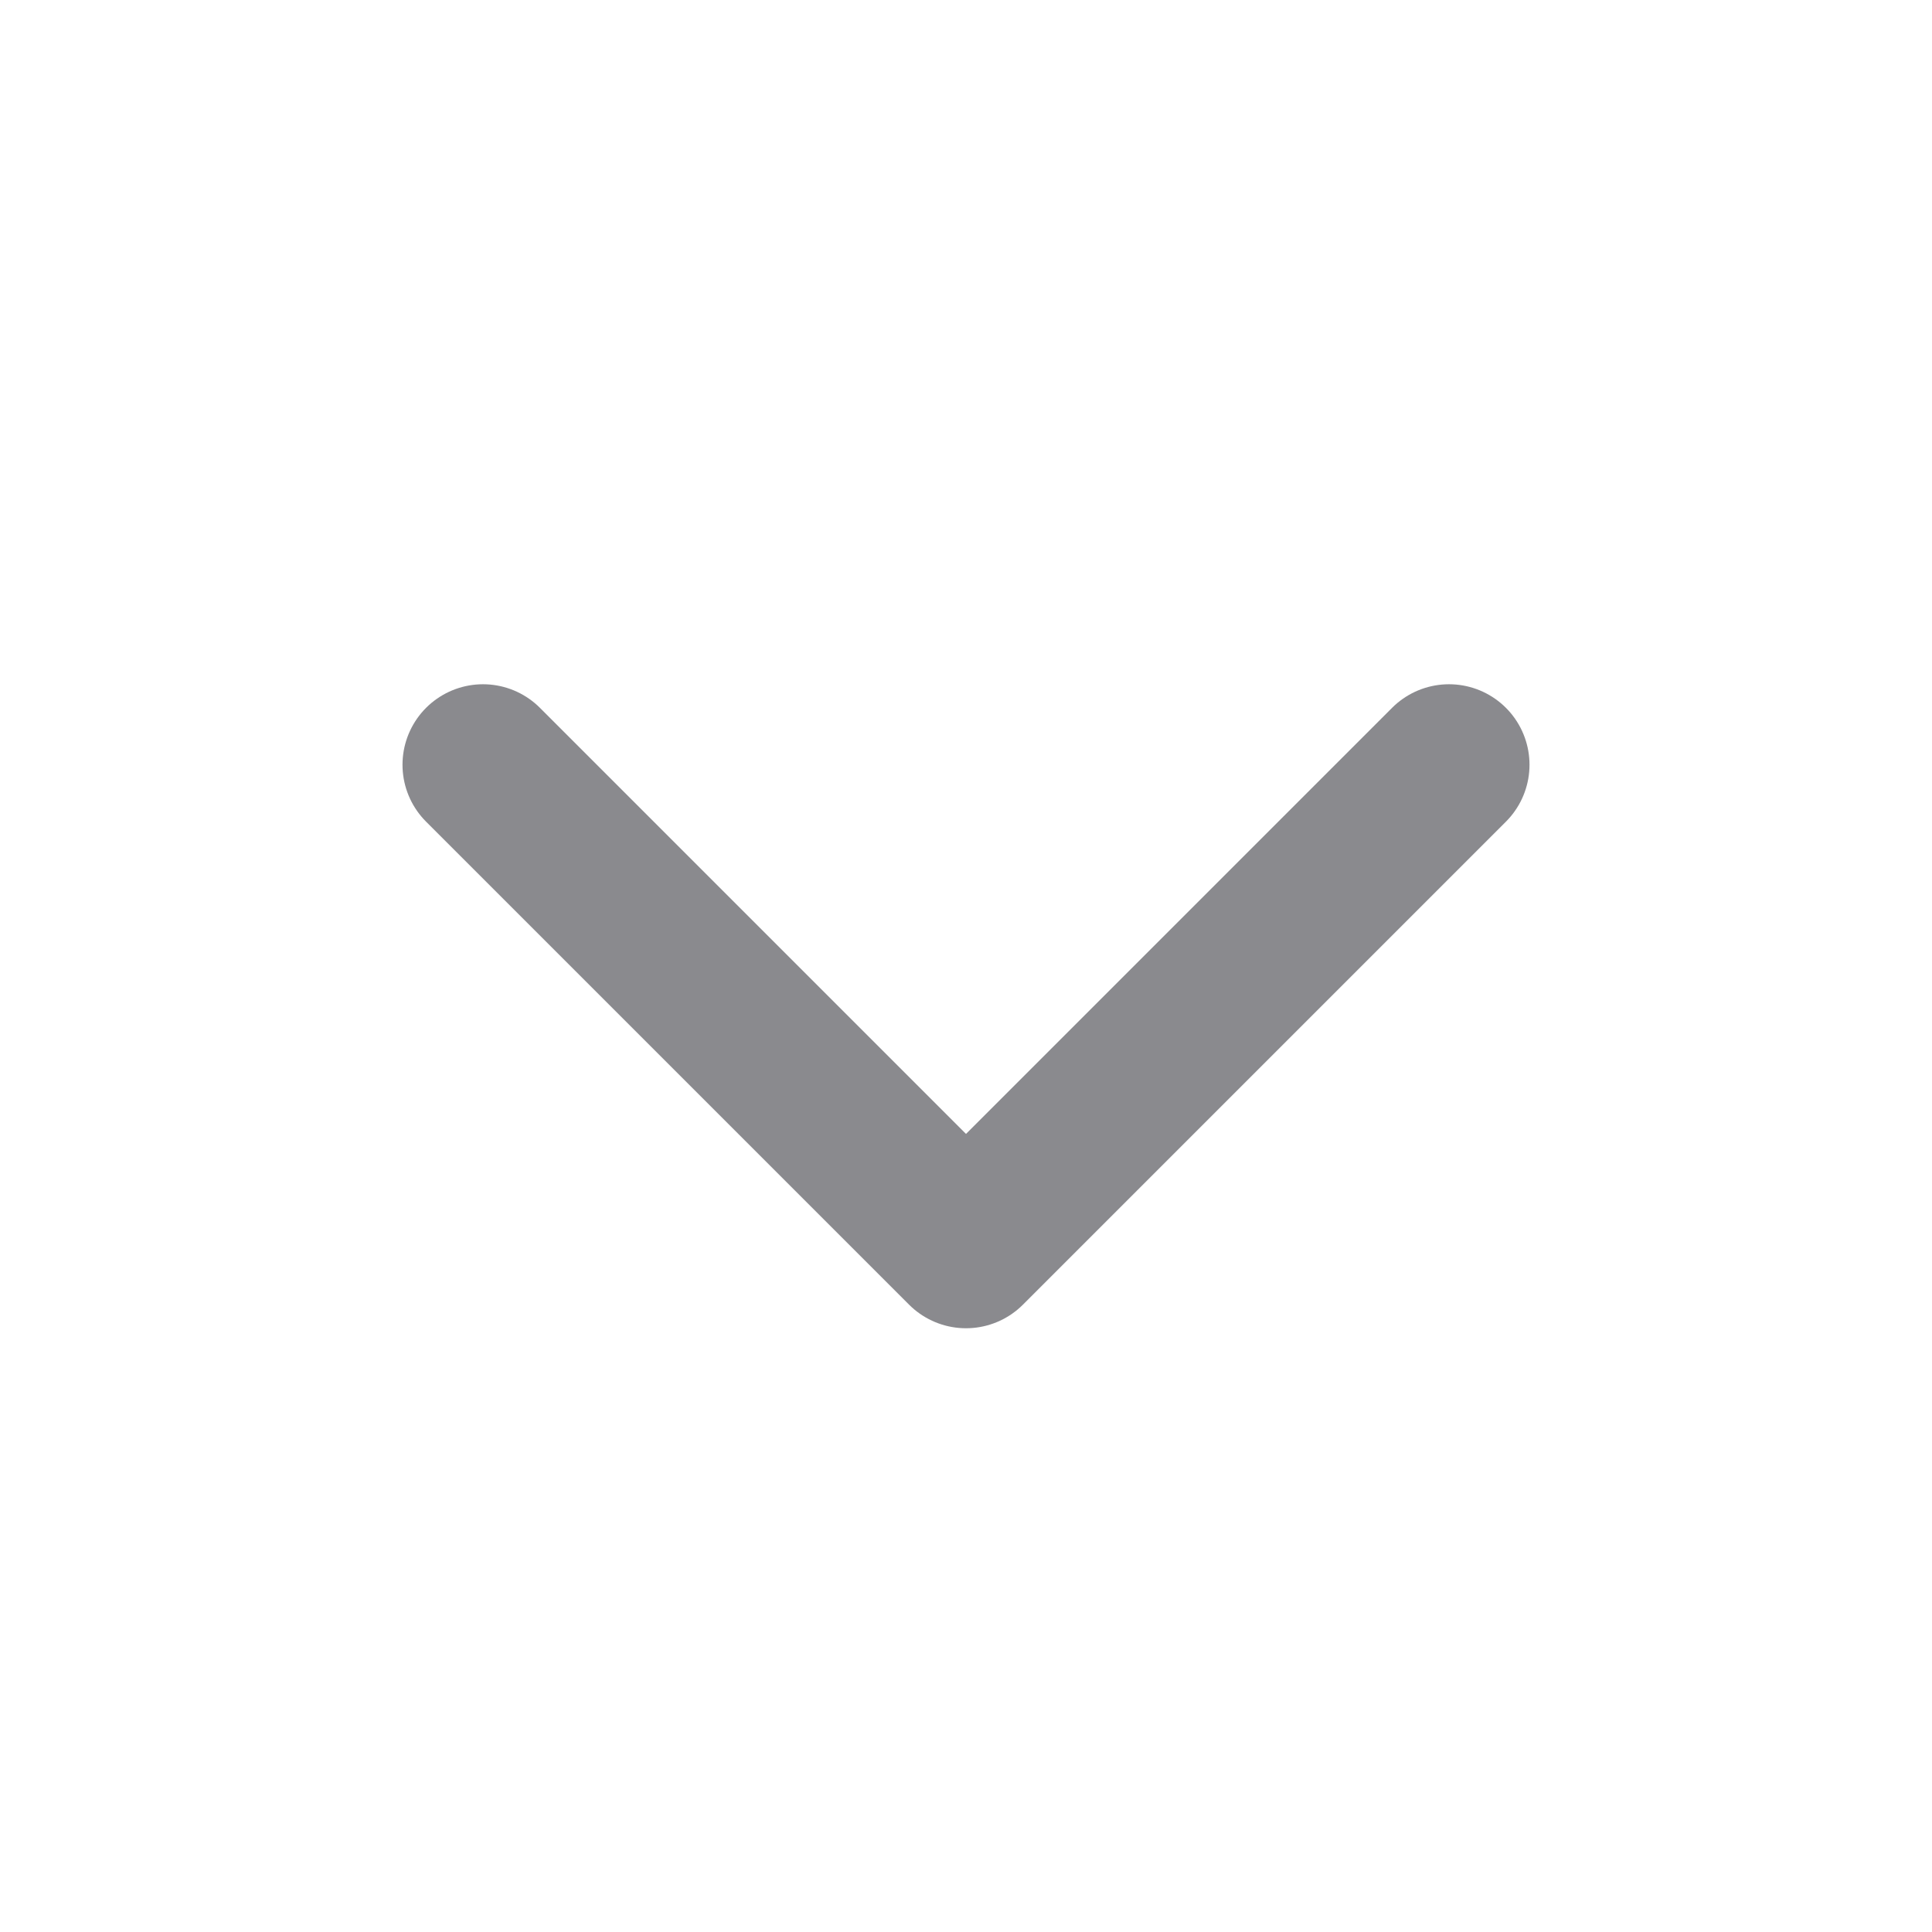
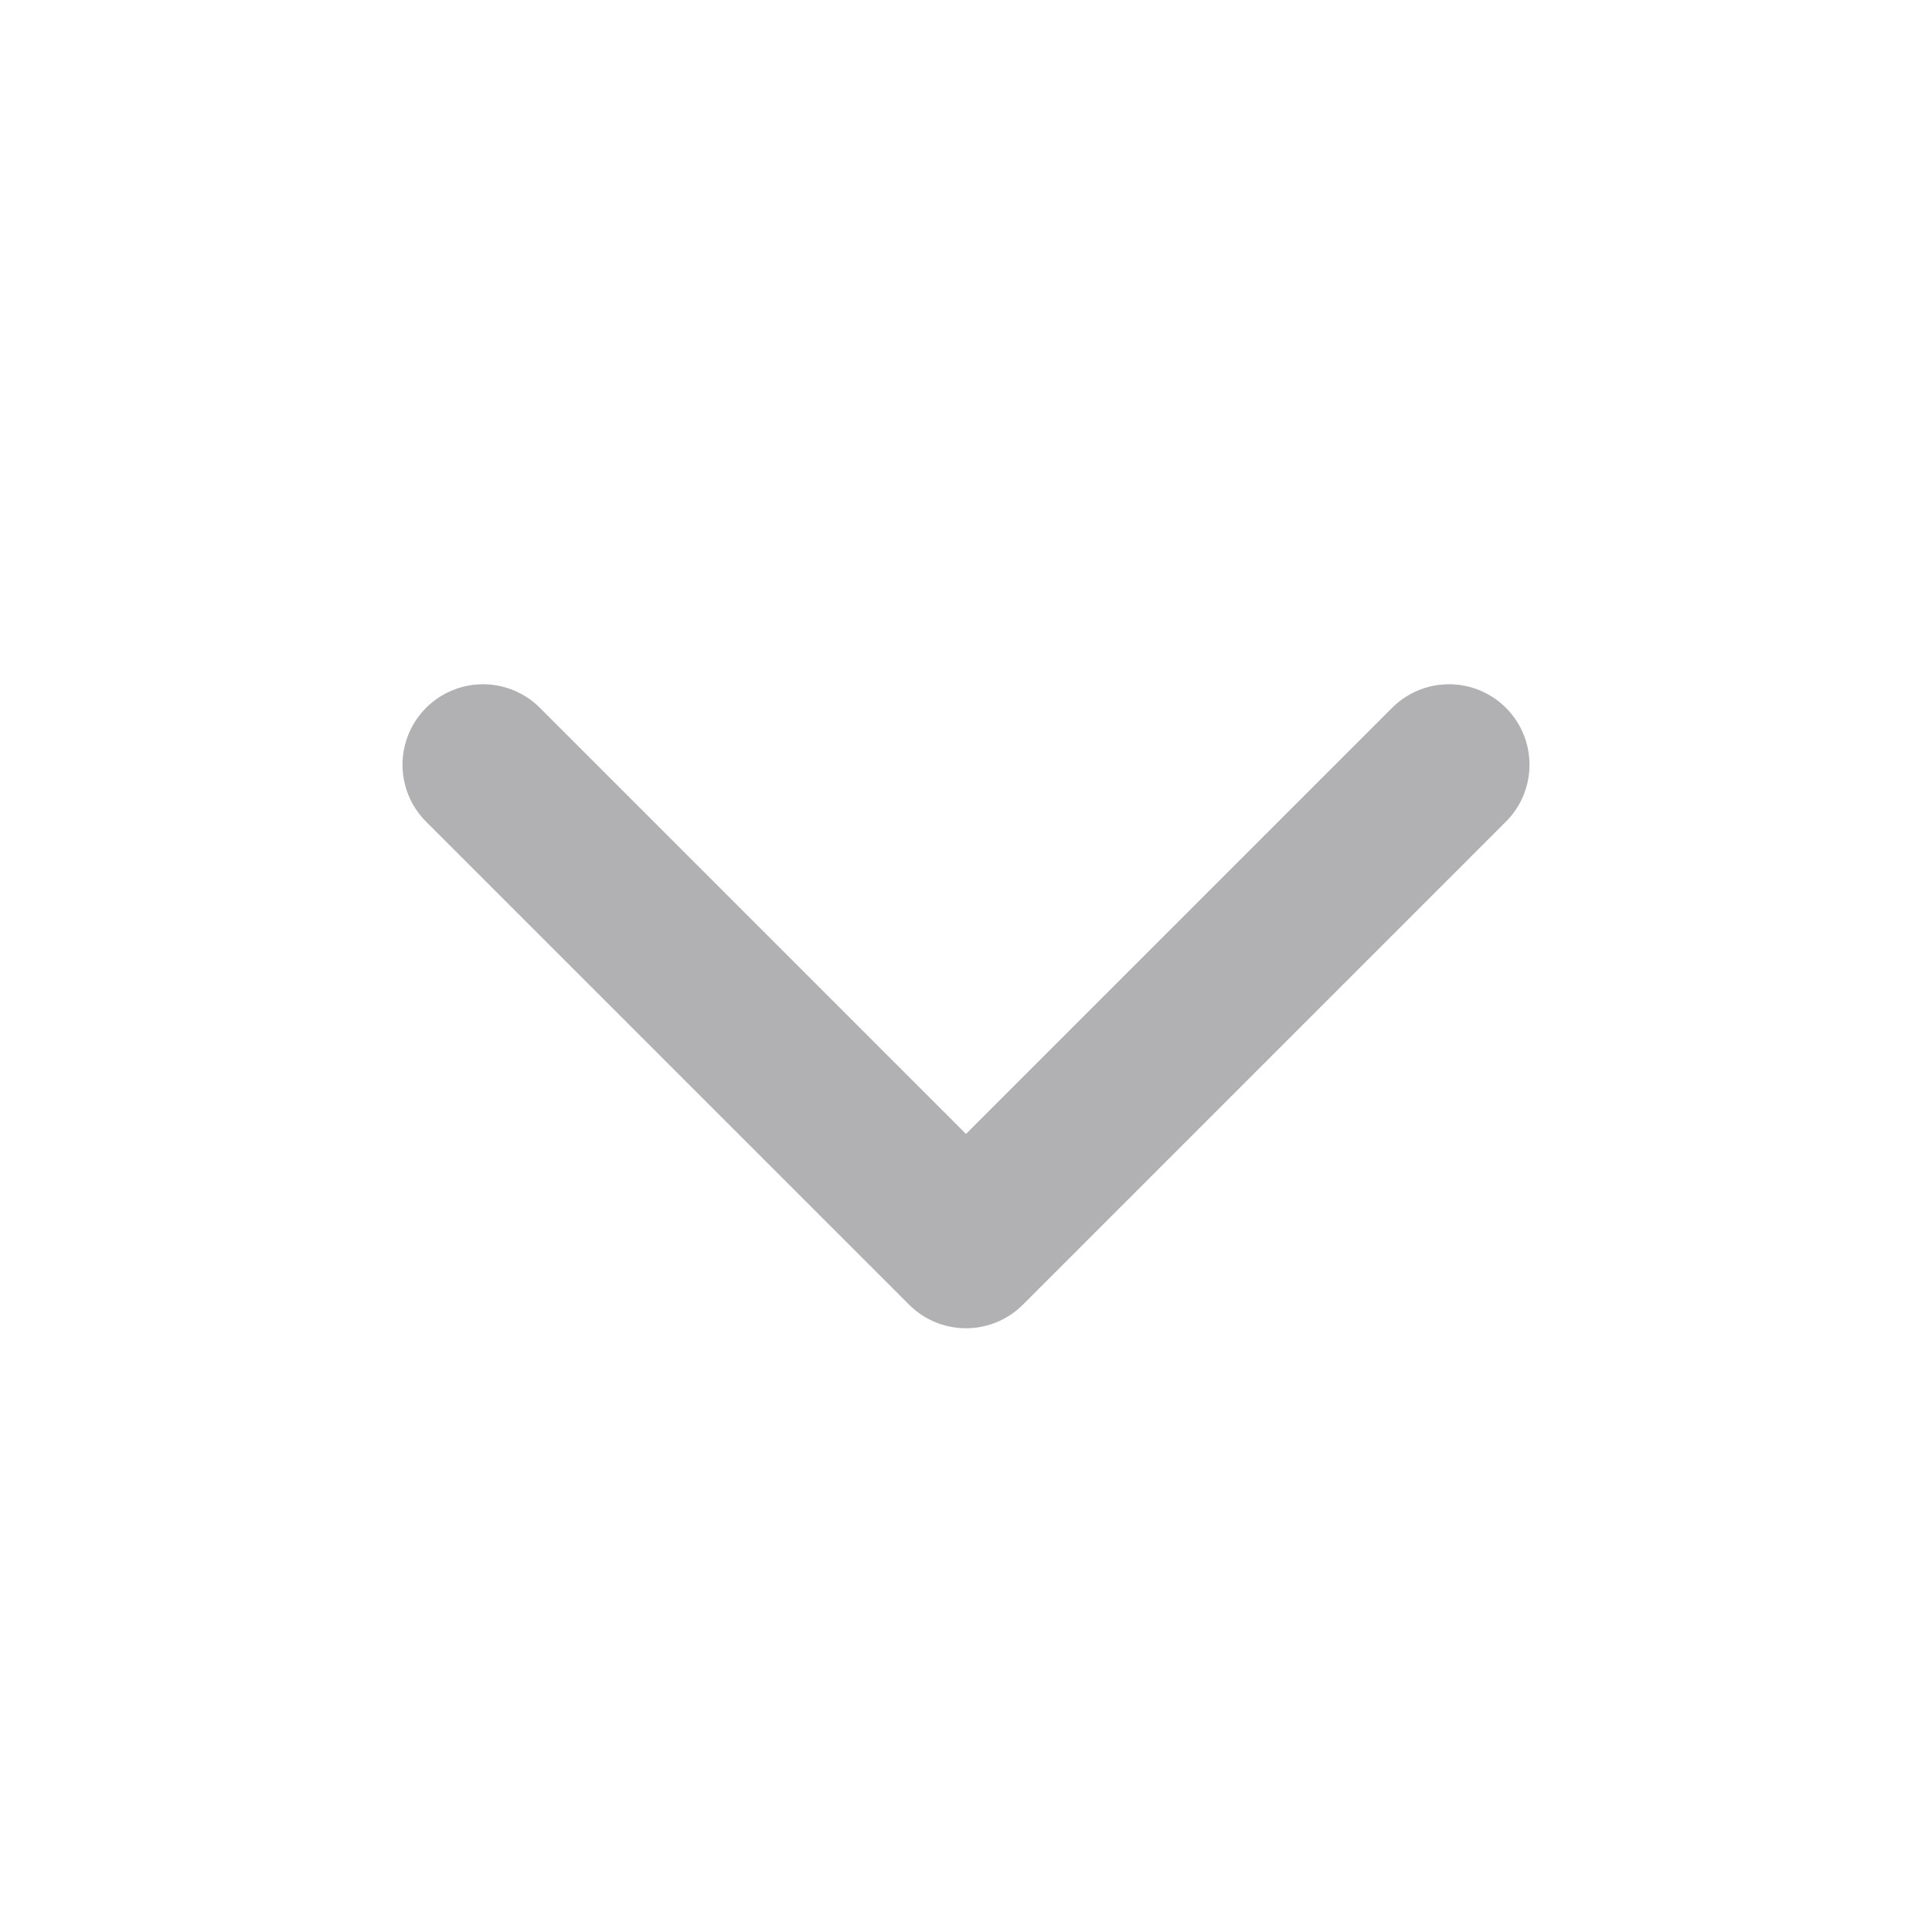
<svg xmlns="http://www.w3.org/2000/svg" width="24" height="24" viewBox="0 0 24 24" fill="none">
-   <g id="Earn">
-     <g id="Earn Â· Empty">
-       <g id="Body">
-         <g id="Sidebar">
-           <g id="Wallet">
-             <g id="Right">
-               <g id="chevron-down-medium">
-                 <path id="vector" d="M6 9.5L12 15.5L18 9.5" stroke="#8A8A8E" stroke-width="2" stroke-linecap="round" stroke-linejoin="round" />
-               </g>
-             </g>
-           </g>
-         </g>
-       </g>
-     </g>
-   </g>
+   <path d="M6 9.5L12 15.5L18 9.5" stroke="#B1B1B4" stroke-width="2" stroke-linecap="round" stroke-linejoin="round" />
</svg>
